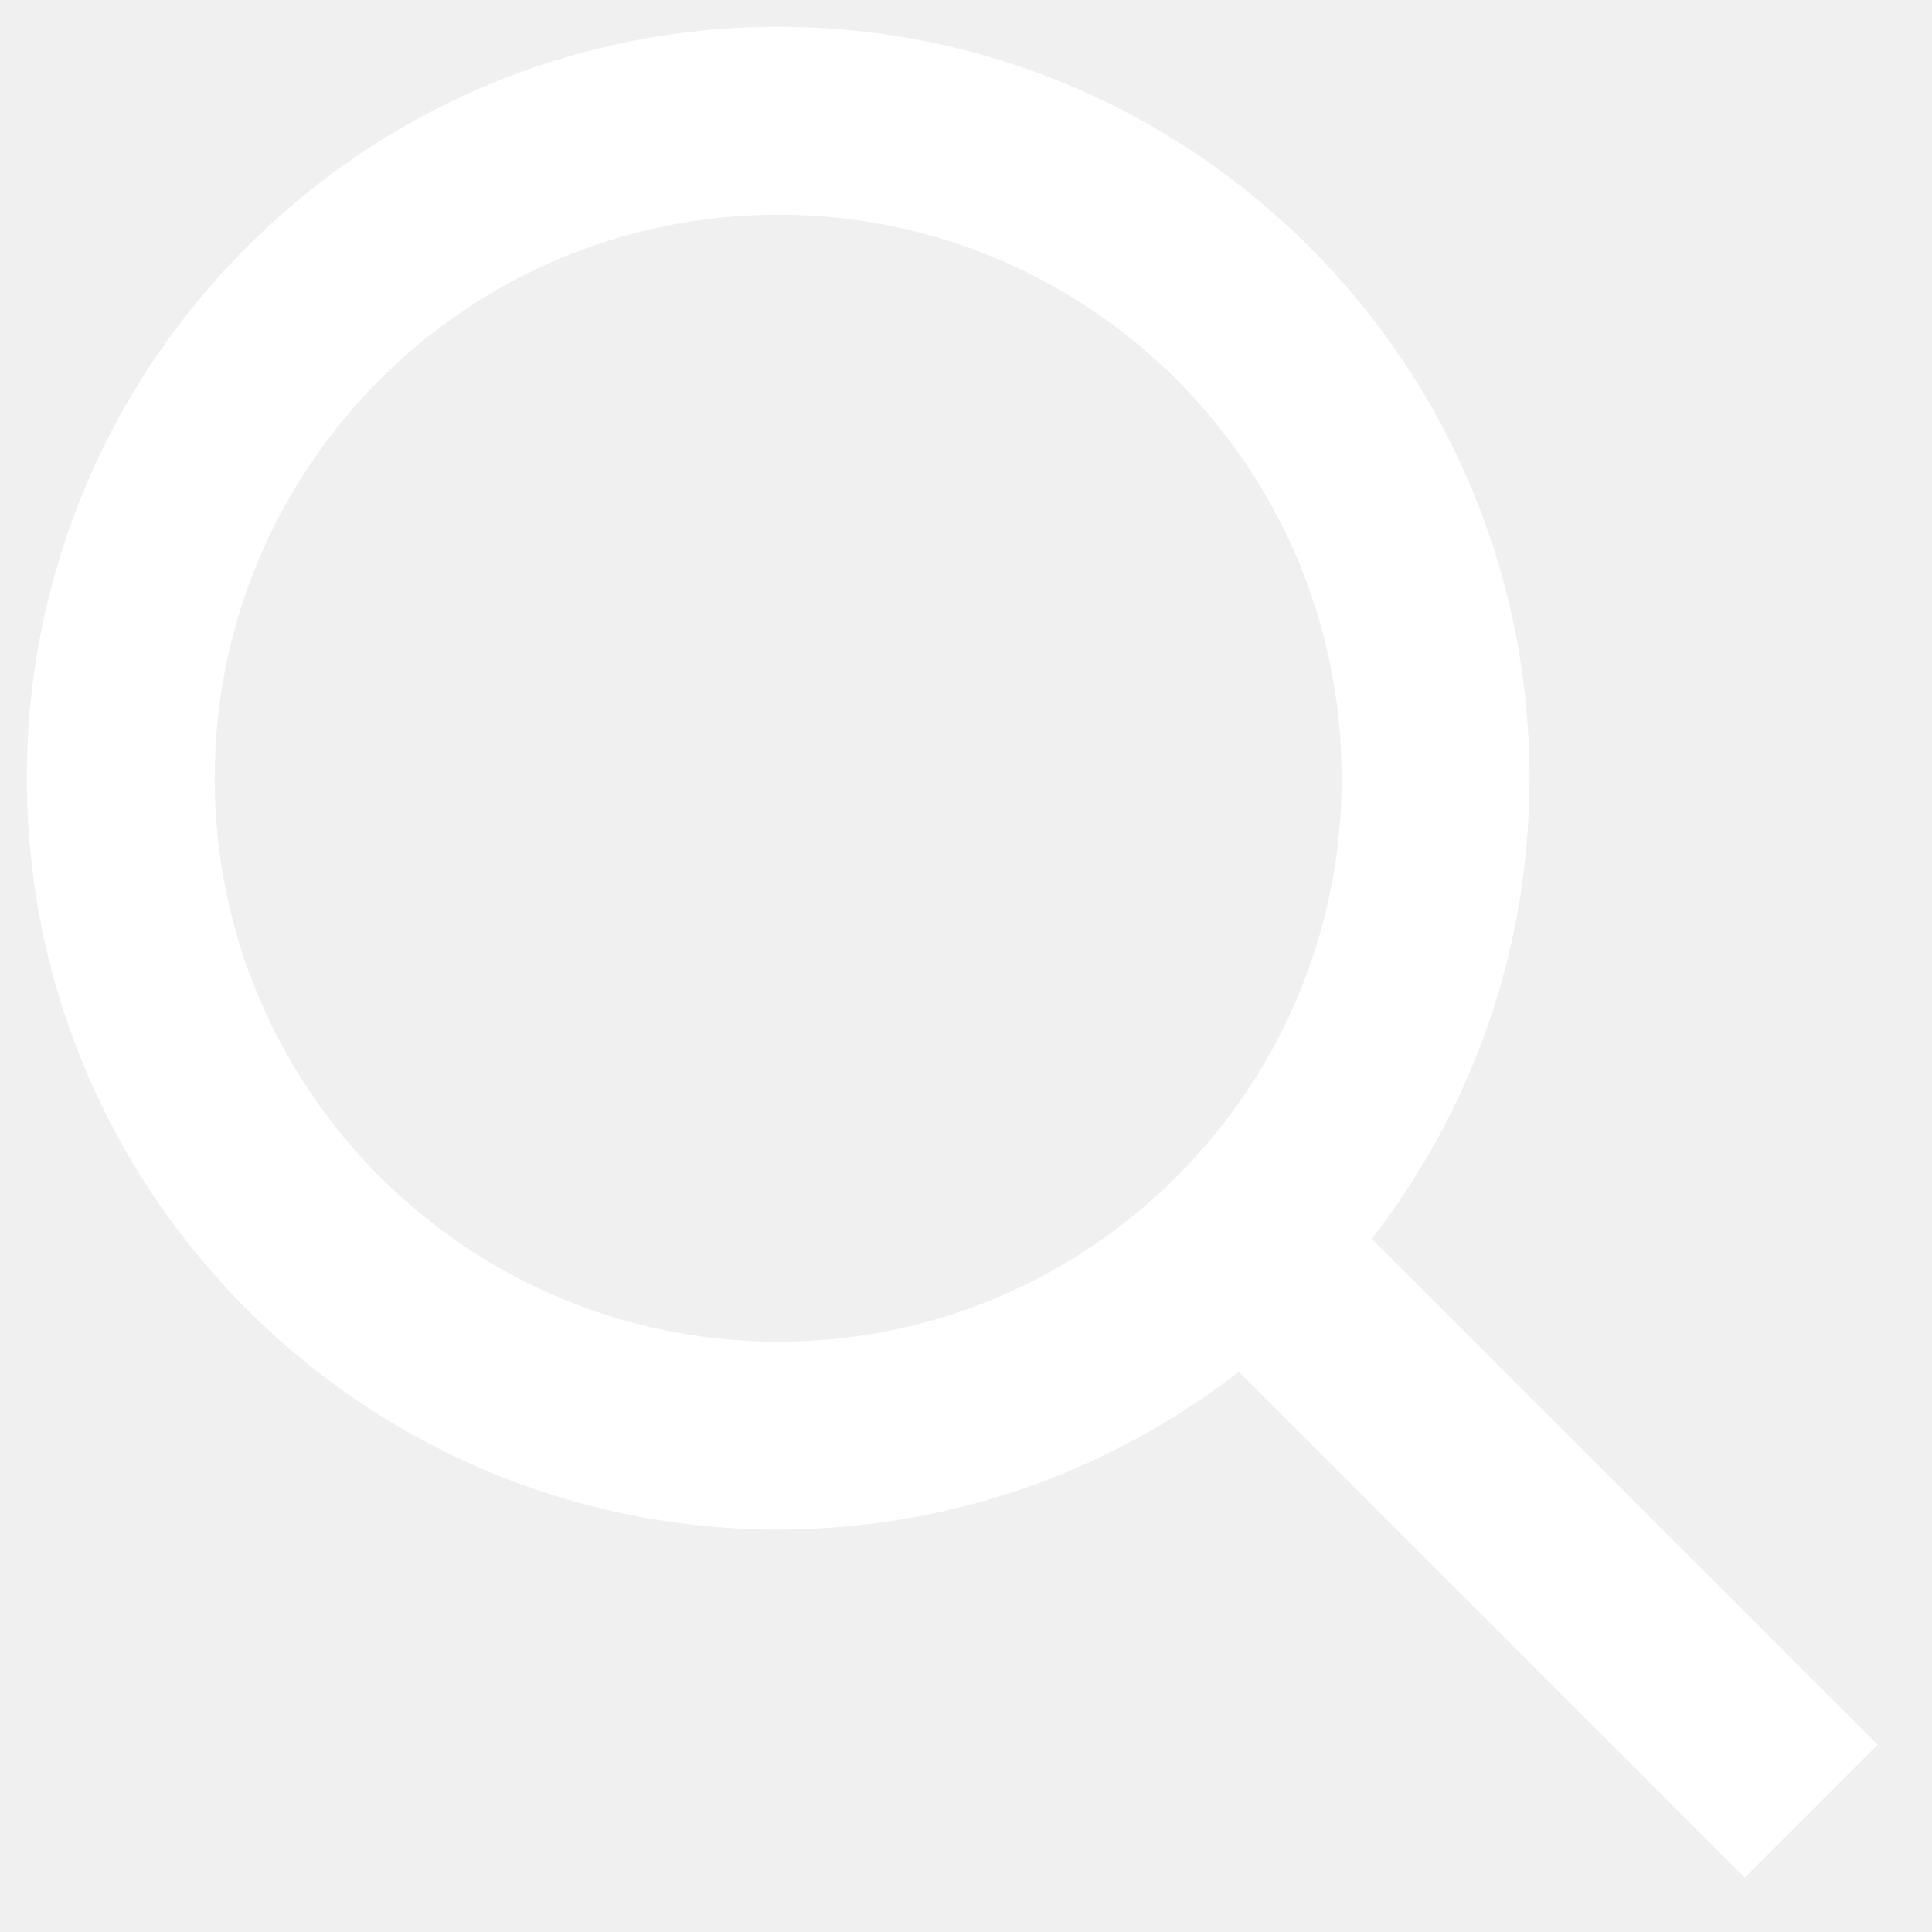
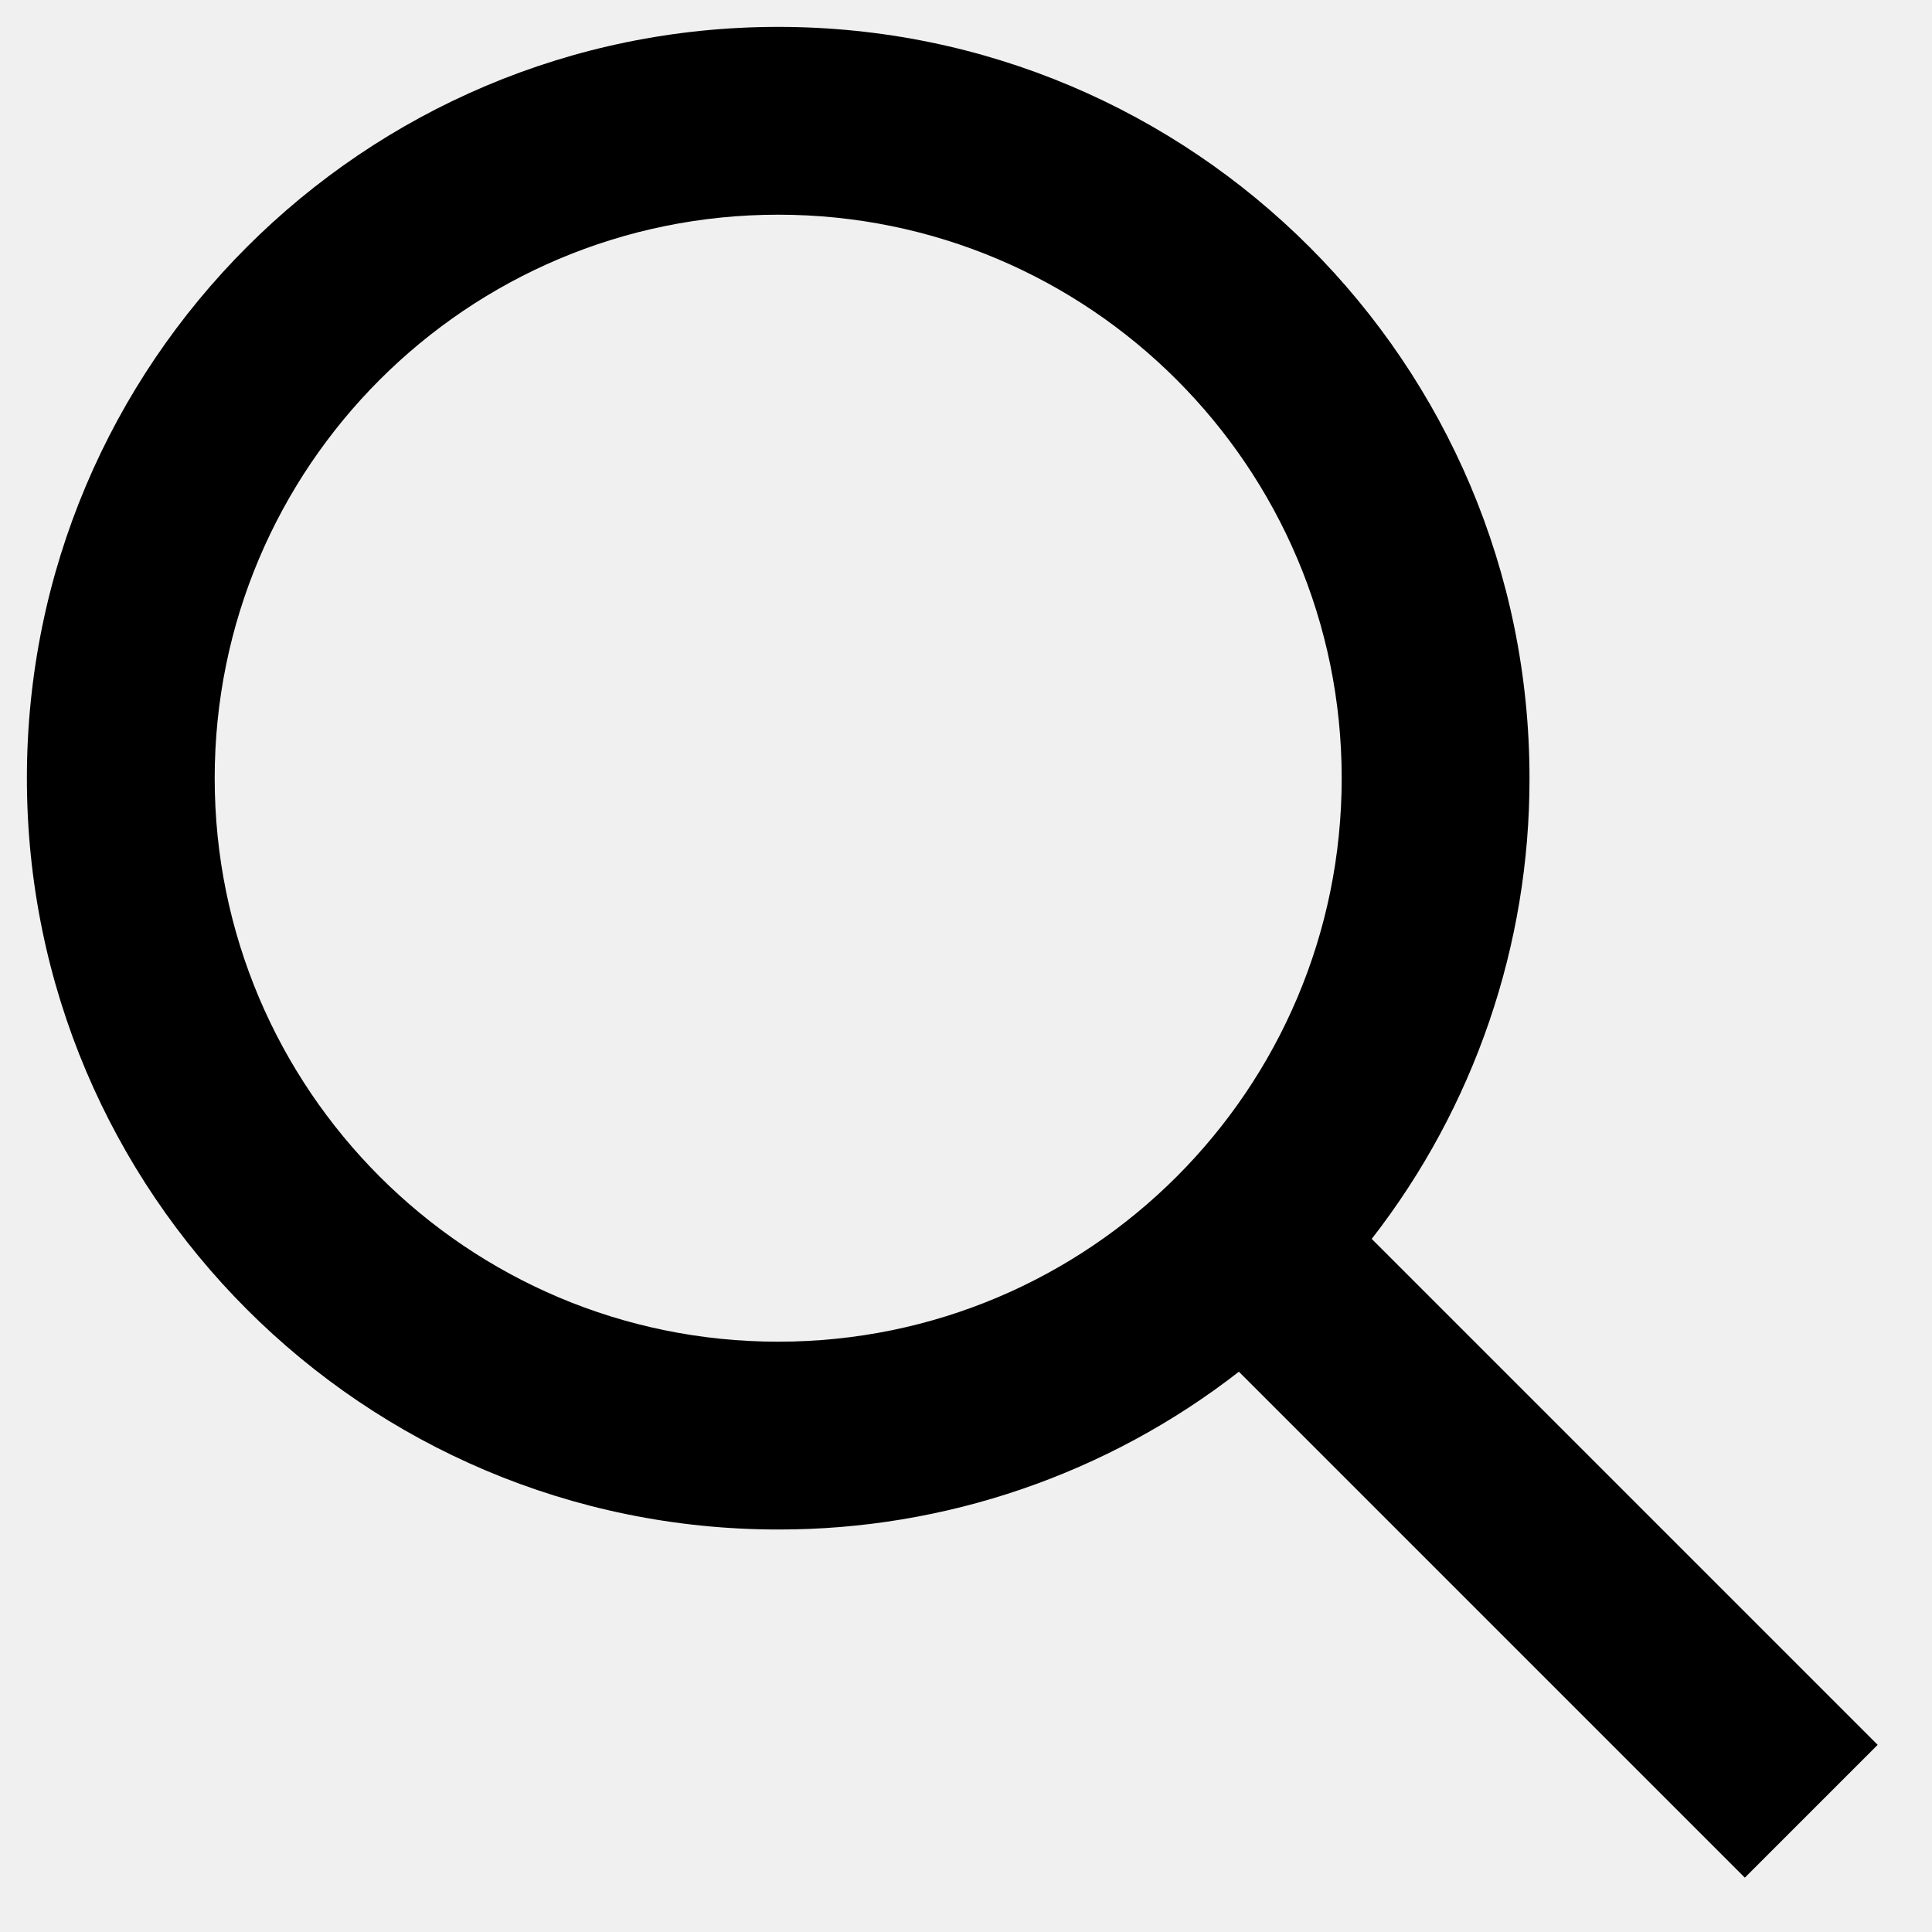
- <svg xmlns="http://www.w3.org/2000/svg" width="24" height="24" viewBox="0 0 24 24" fill="none">
-   <path fill-rule="evenodd" clip-rule="evenodd" d="M9.667 19C4.512 19 0.333 14.821 0.333 9.667C0.333 4.512 4.512 0.333 9.667 0.333C14.821 0.333 19 4.512 19 9.667C19 11.823 18.268 13.809 17.04 15.39L23.325 21.675L21.675 23.325L15.39 17.04C13.809 18.268 11.823 19 9.667 19ZM16.667 9.667C16.667 13.533 13.533 16.667 9.667 16.667C5.801 16.667 2.667 13.533 2.667 9.667C2.667 5.801 5.801 2.667 9.667 2.667C13.533 2.667 16.667 5.801 16.667 9.667Z" fill="white" />
+ <svg xmlns="http://www.w3.org/2000/svg" width="24" height="24" fill="currentColor">
+   <path fill-rule="evenodd" clip-rule="evenodd" d="M9.667 19A9.333 9.333 0 1119 9.667a9.293 9.293 0 01-1.96 5.723l6.285 6.285-1.65 1.65-6.285-6.285A9.293 9.293 0 019.667 19zm7-9.333a7 7 0 11-14 0 7 7 0 0114 0z" fill="currentColor" />
</svg>
